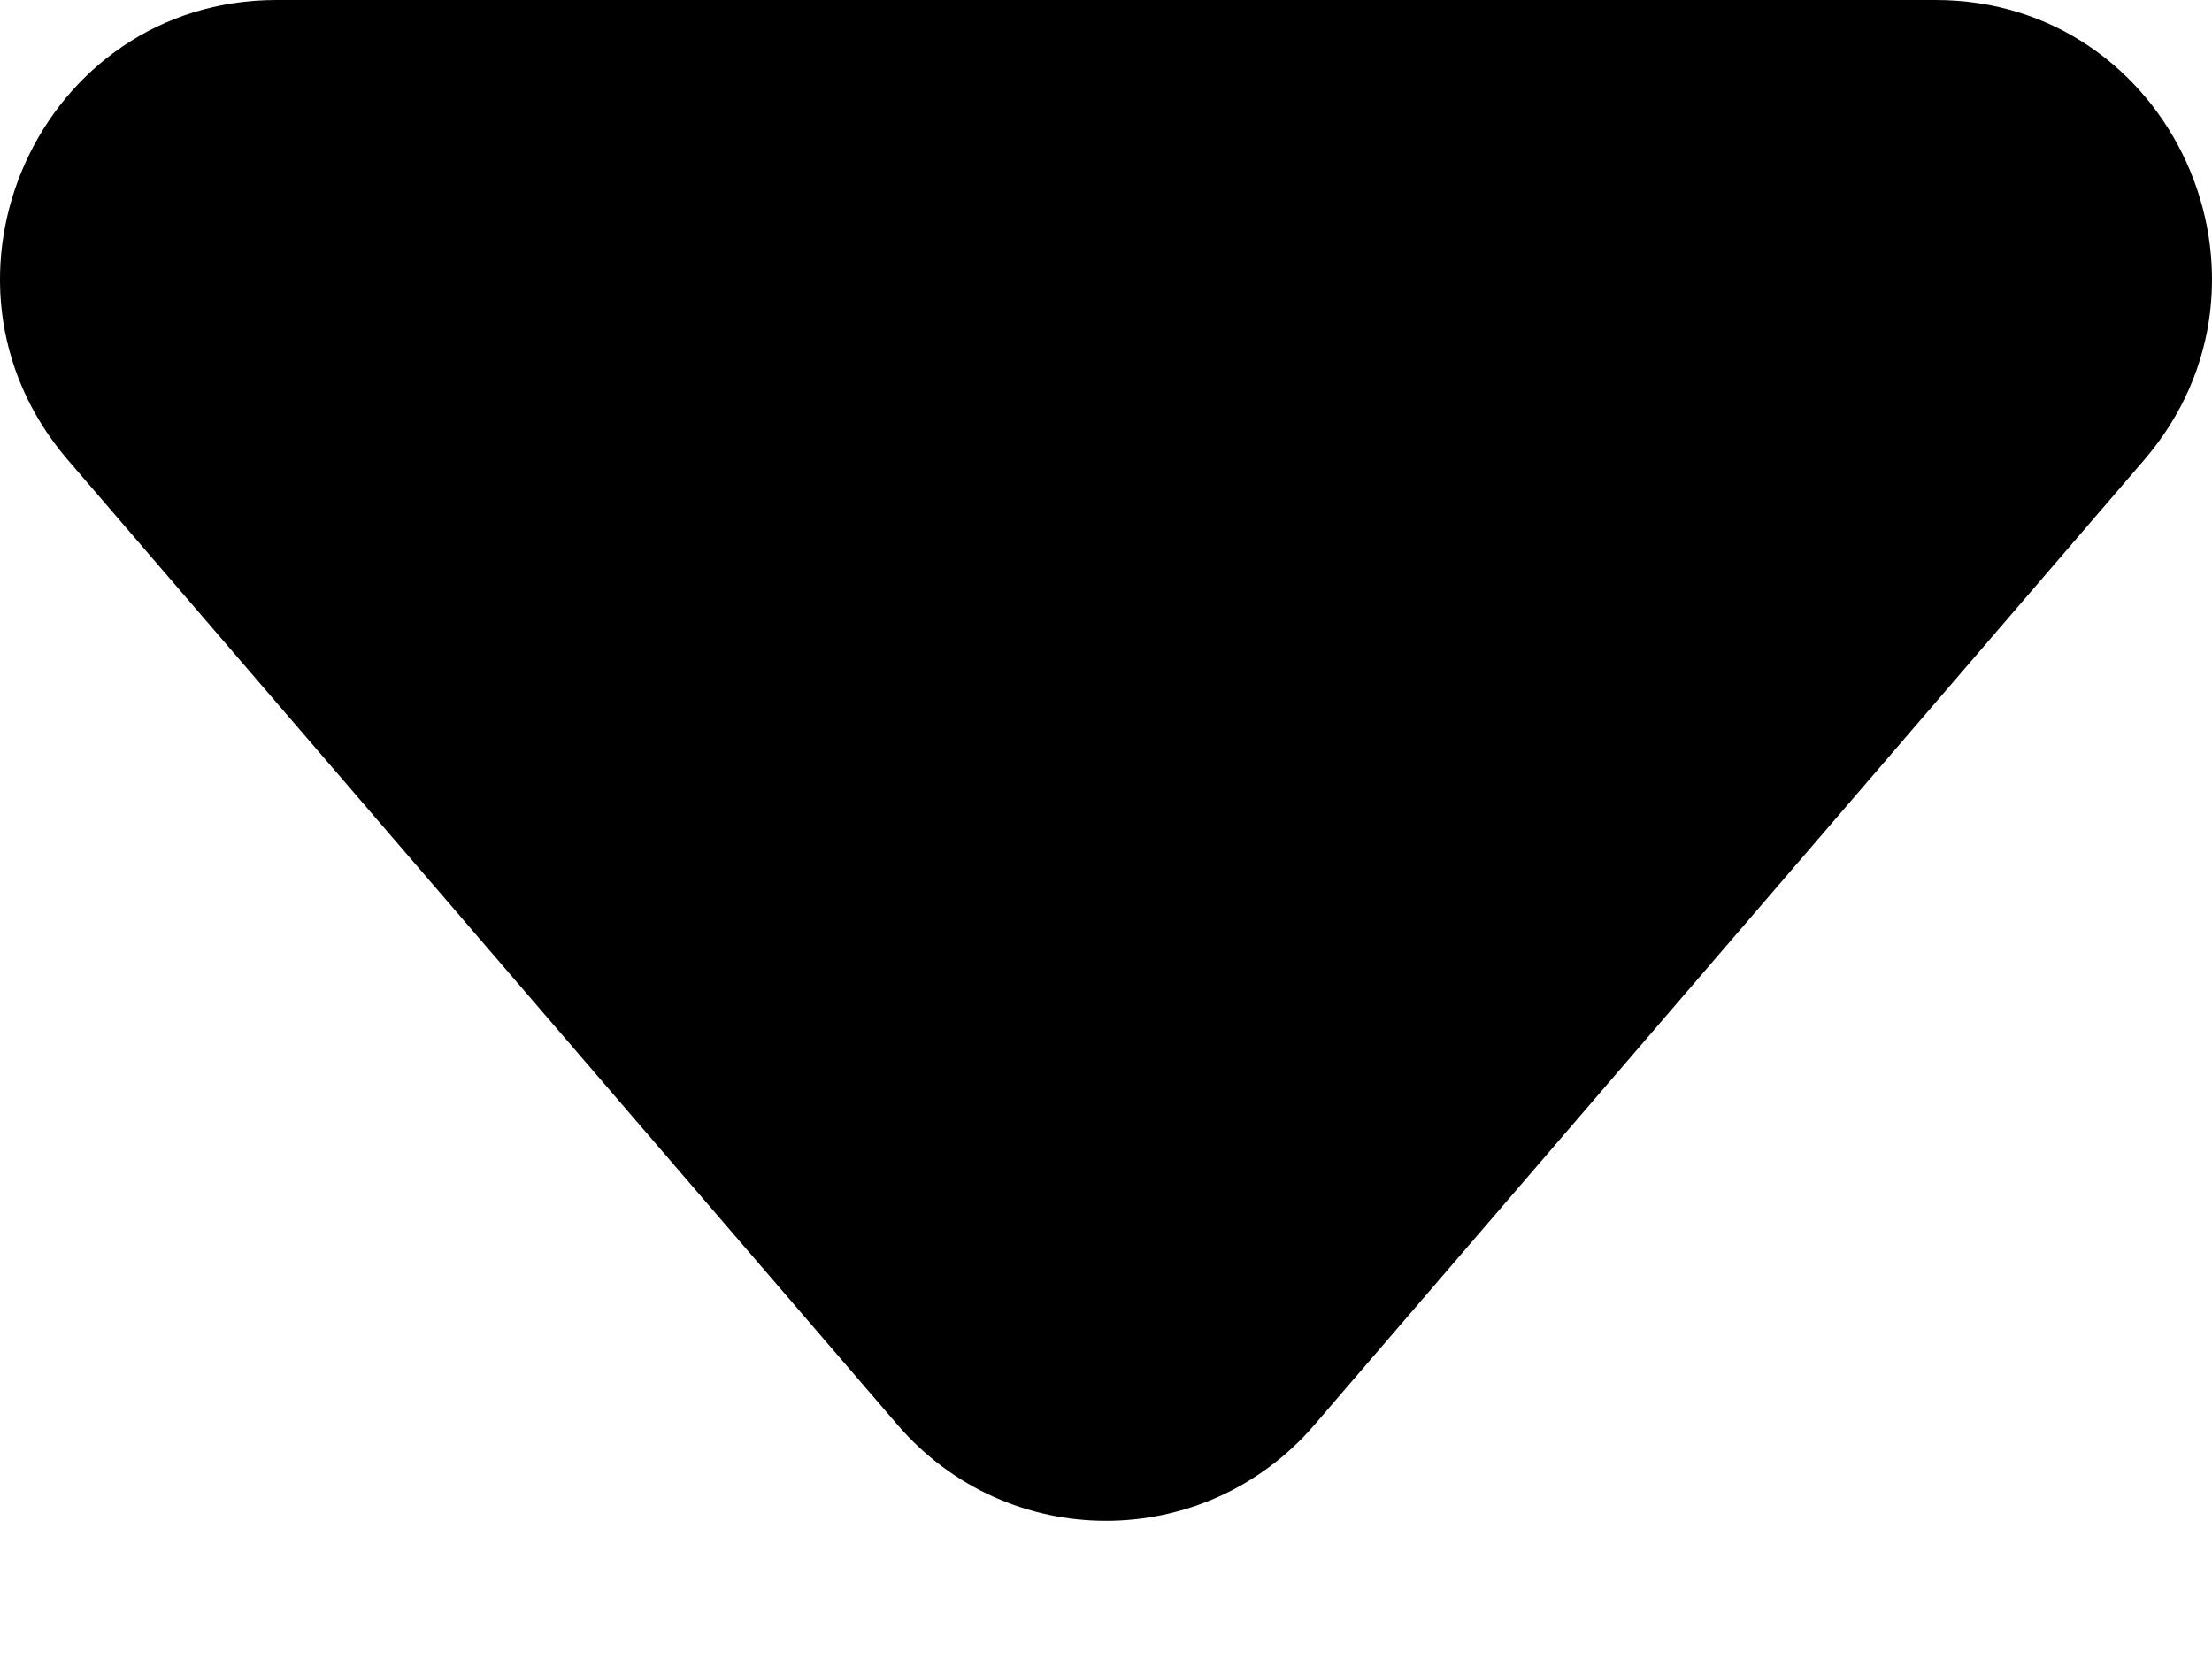
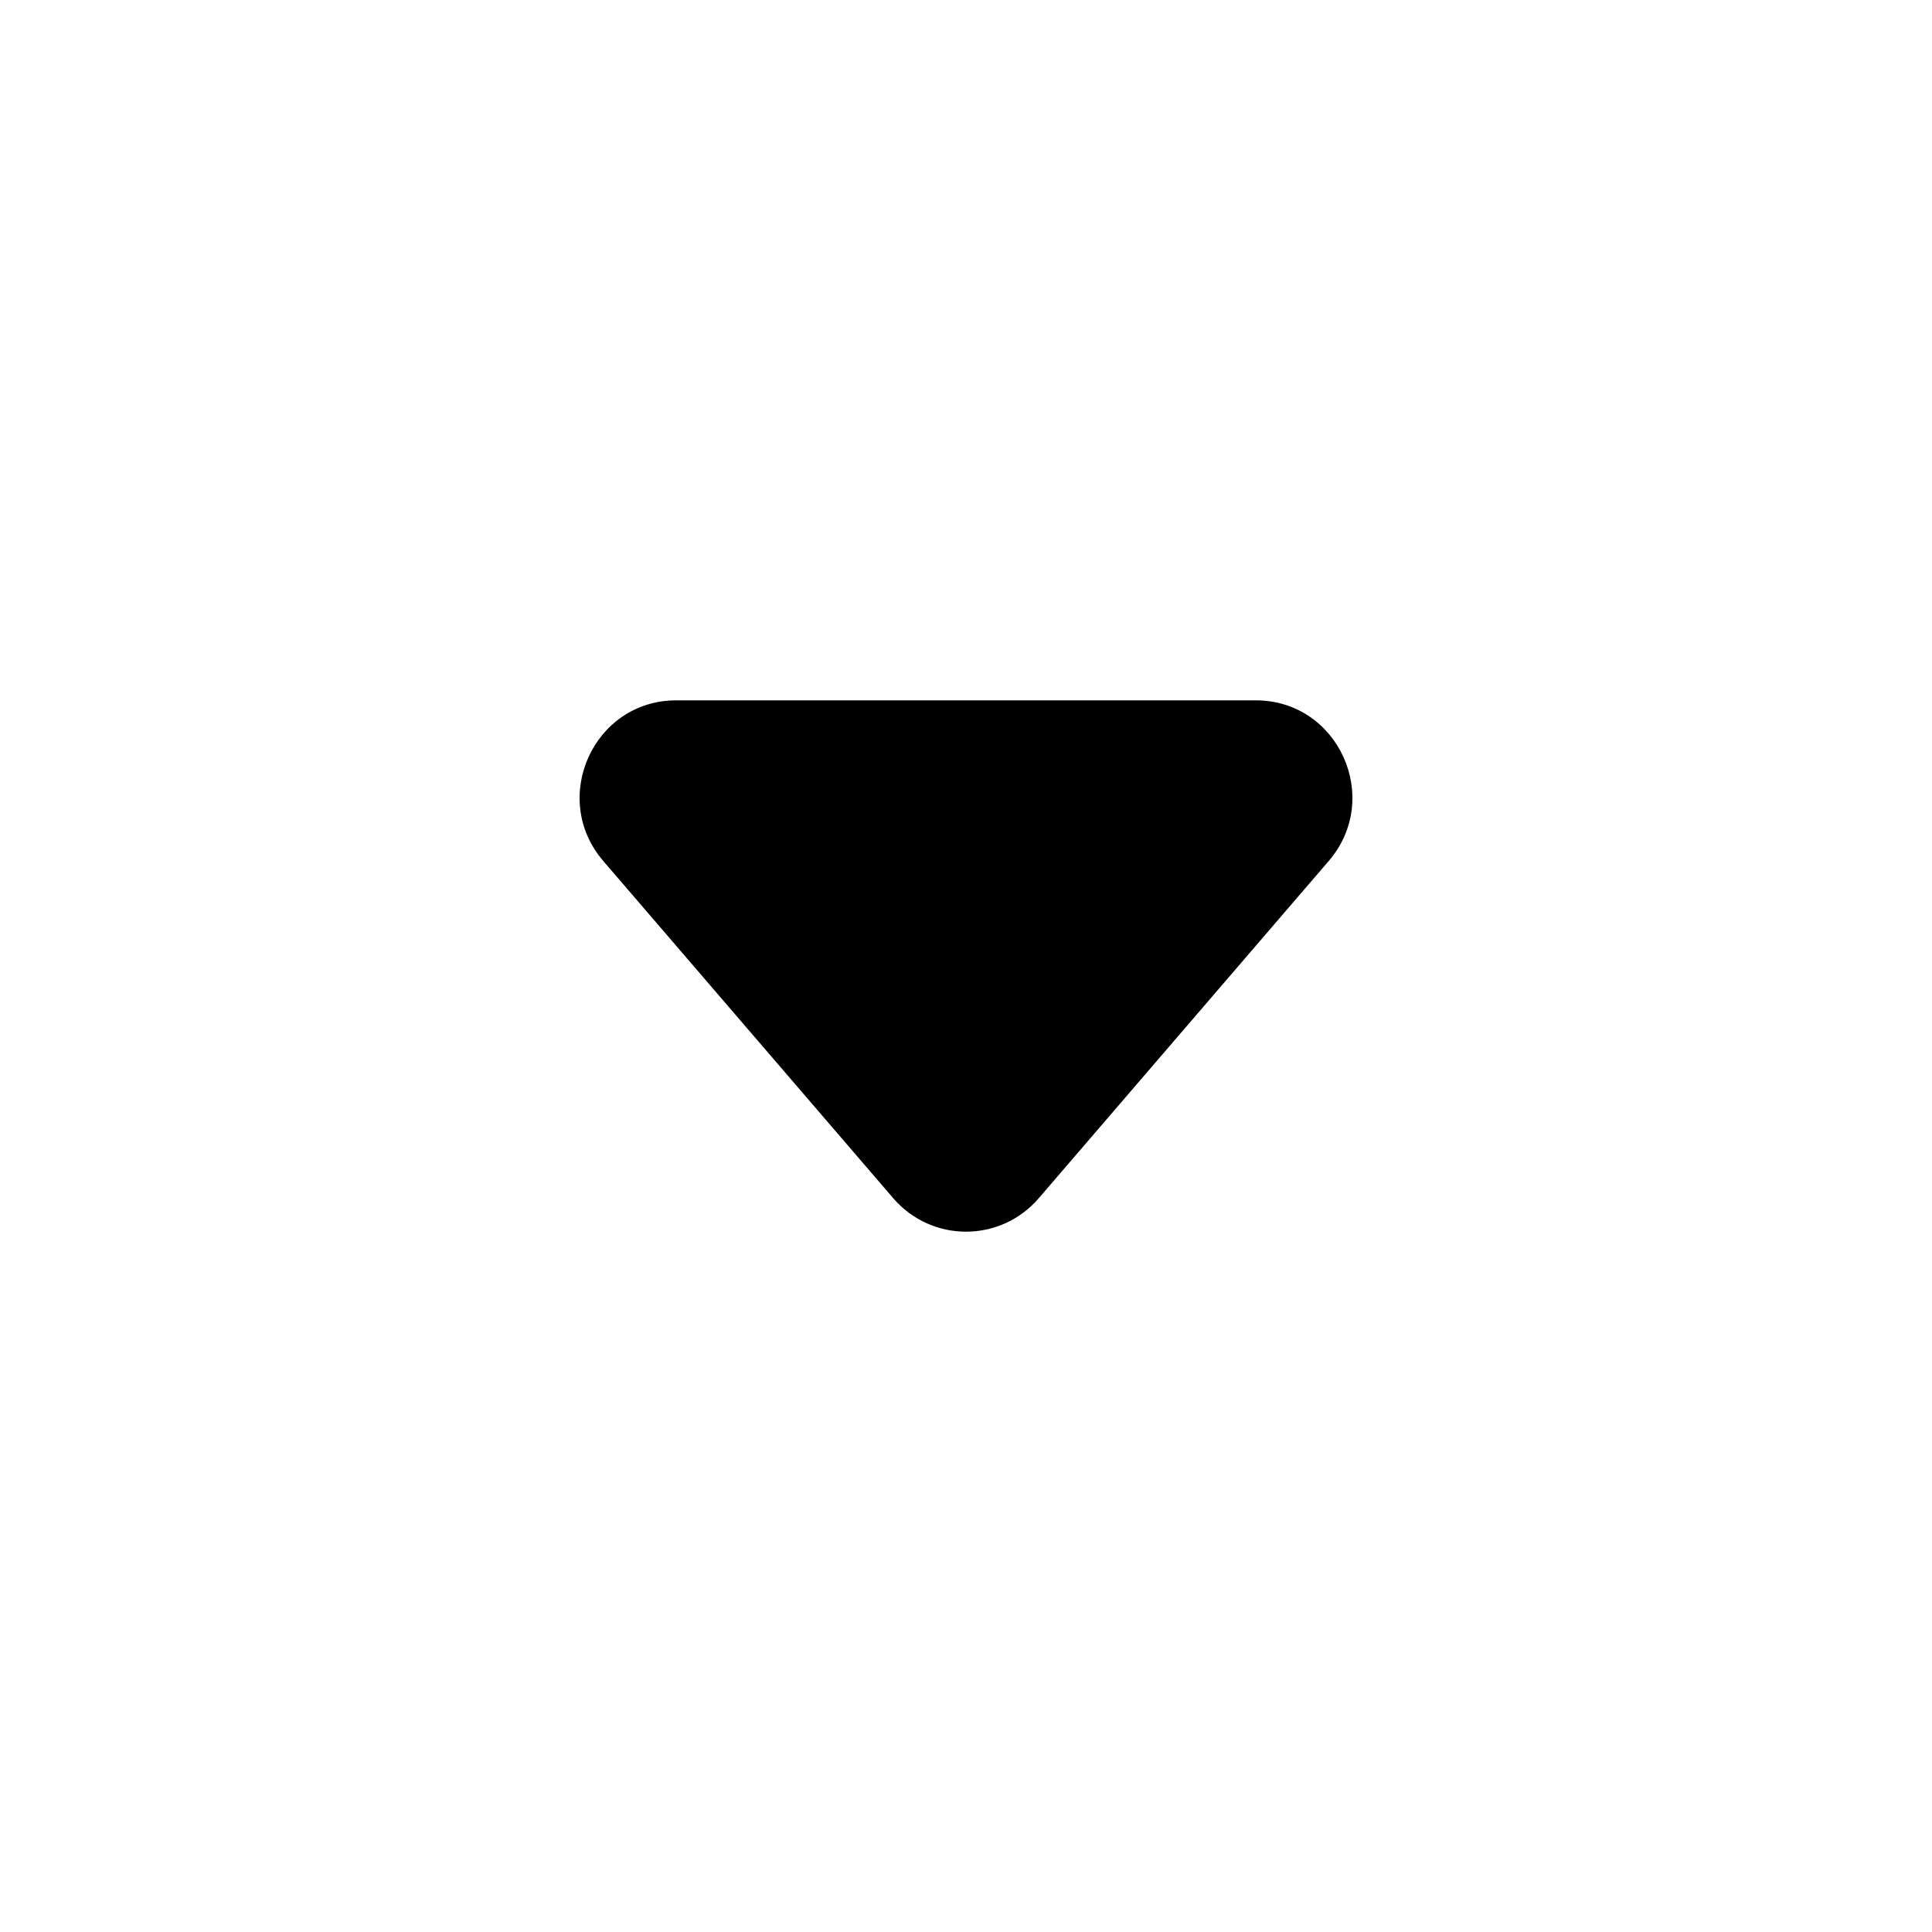
- <svg xmlns="http://www.w3.org/2000/svg" viewBox="0 0 8 6" fill="none">
-   <path d="M4.754 5.153C4.356 5.616 3.644 5.616 3.246 5.153L0.245 1.663C-0.314 1.012 0.145 -6.86719e-07 1 -6.11991e-07L7 -8.73915e-08C7.855 -1.26636e-08 8.314 1.012 7.755 1.663L4.754 5.153Z" fill="black" />
+ <svg xmlns="http://www.w3.org/2000/svg" viewBox="0 0 20 20" fill="none">
+   <path d="M10.754 12.403C10.356 12.866 9.644 12.866 9.246 12.403L6.245 8.913C5.686 8.262 6.145 7.25 7 7.25L13 7.25C13.855 7.25 14.314 8.262 13.755 8.913L10.754 12.403Z" fill="black" />
</svg>
